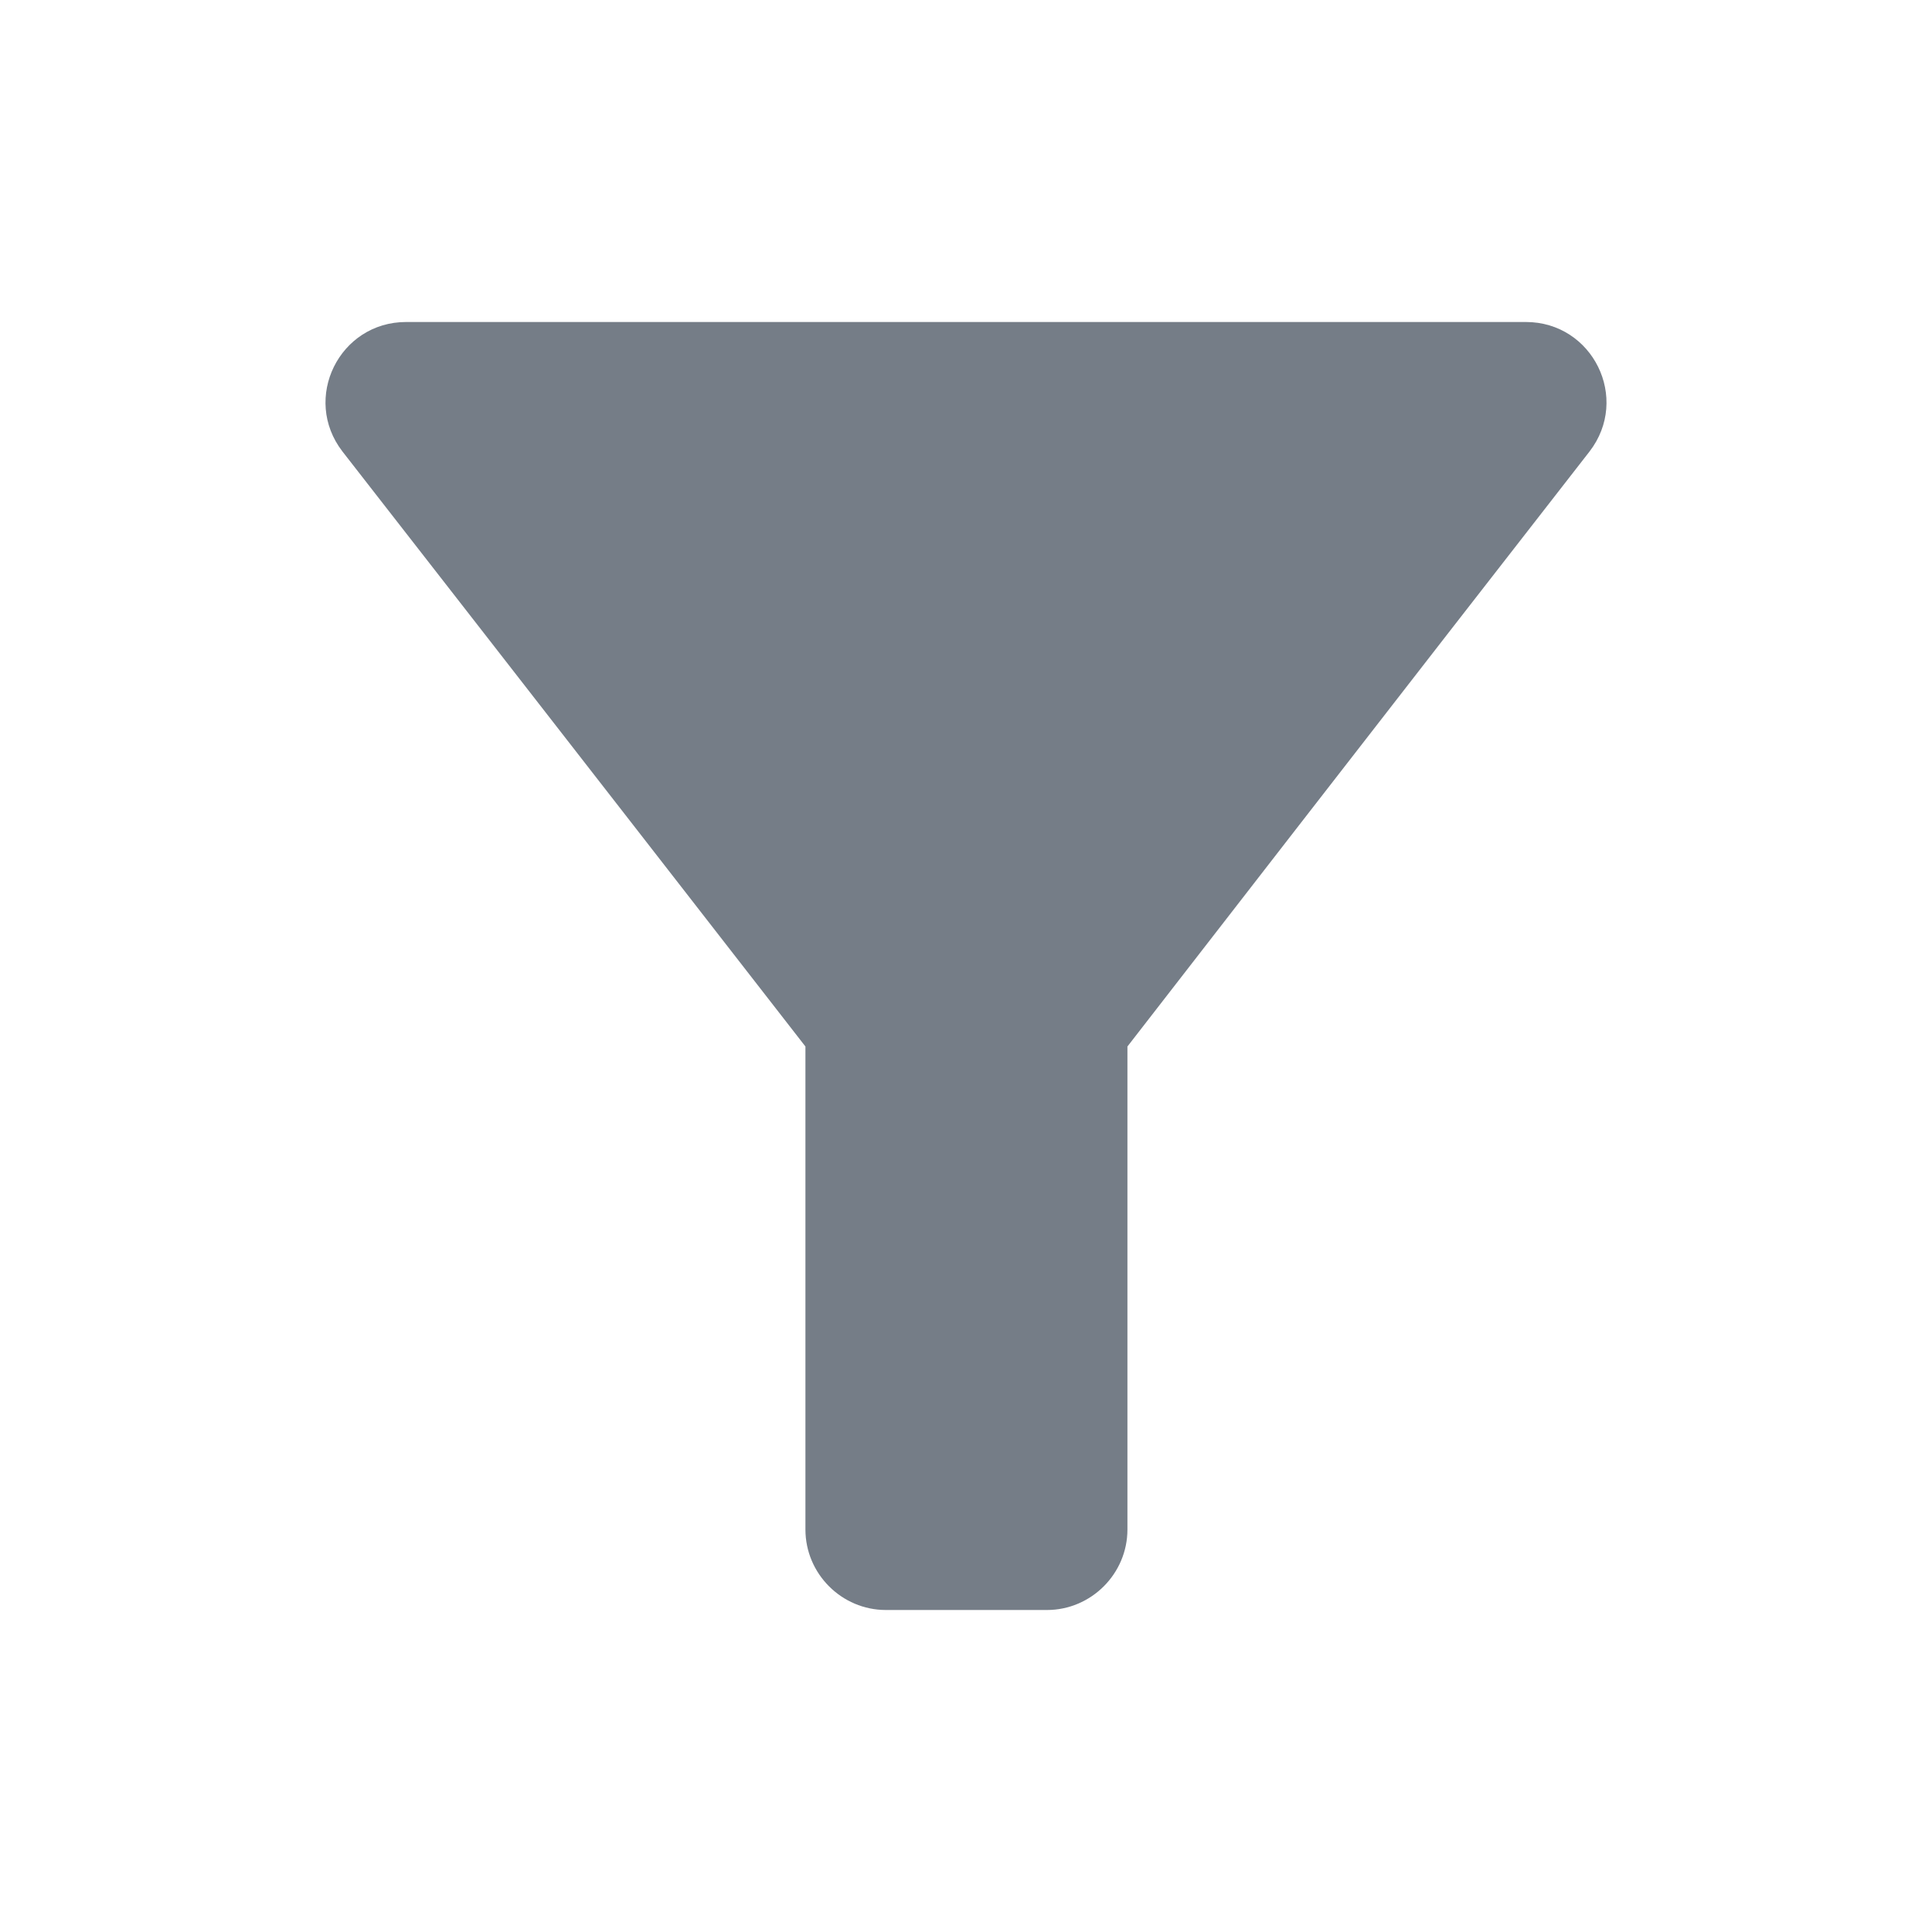
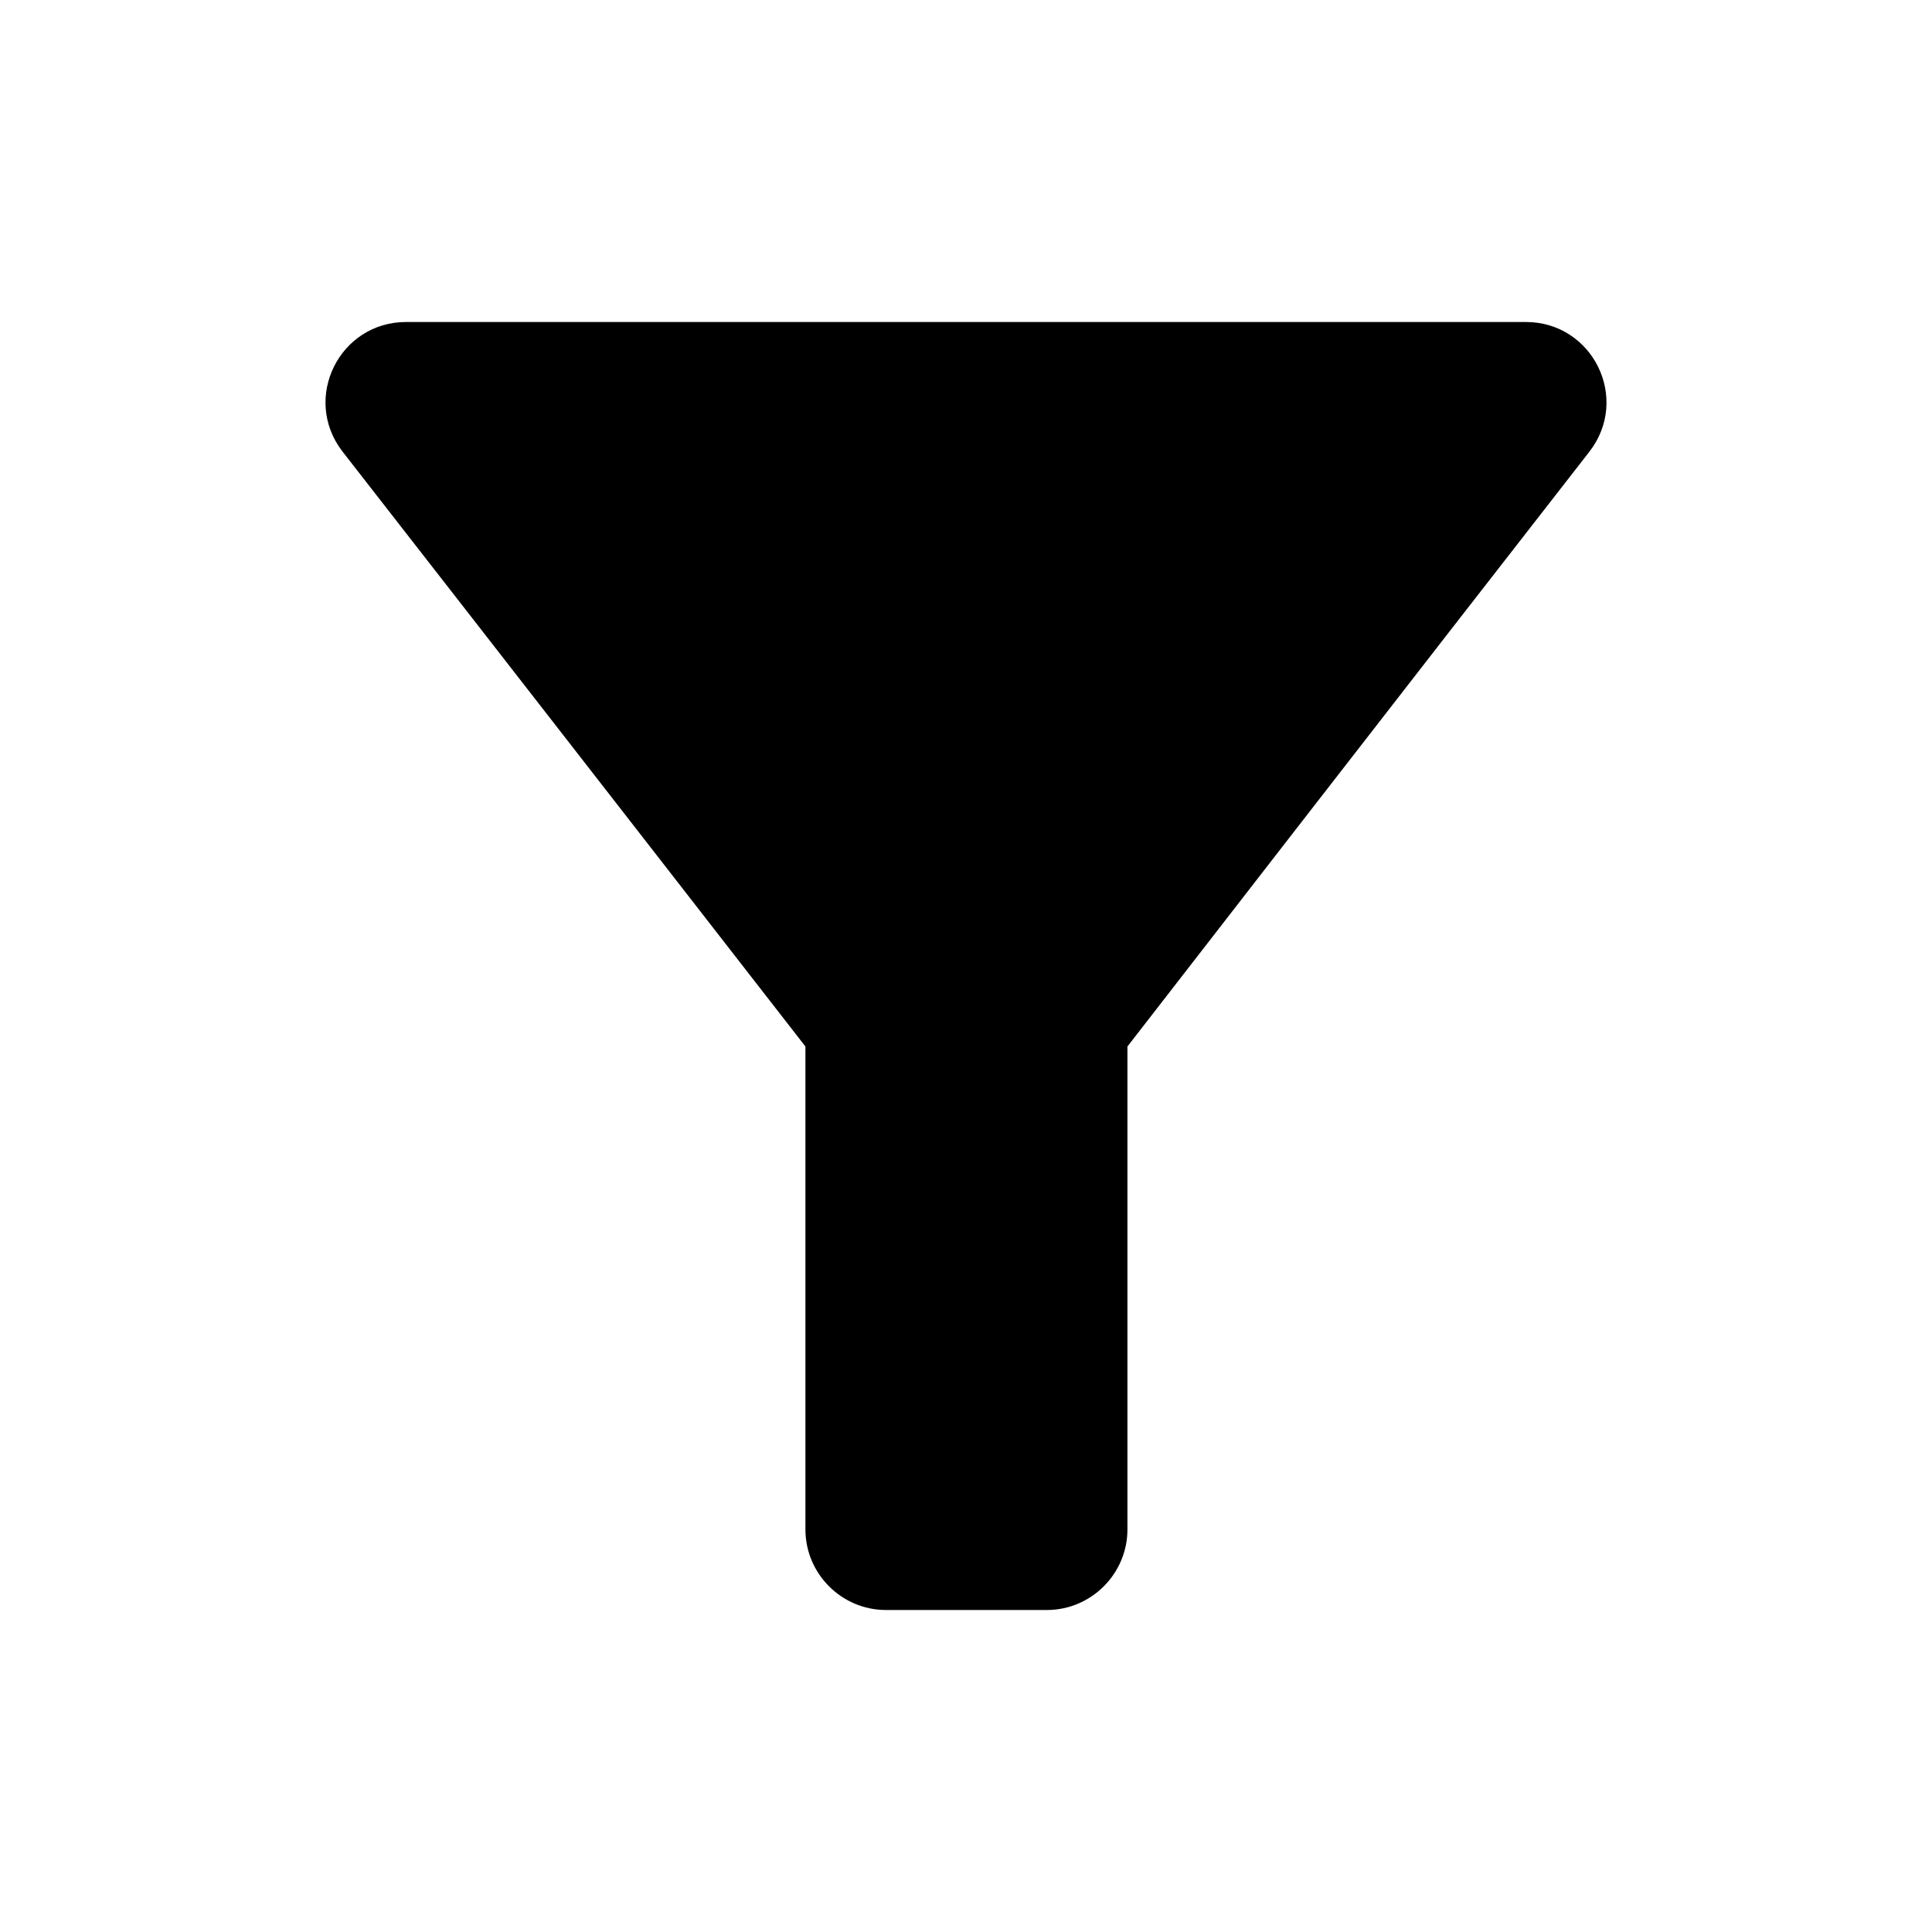
- <svg xmlns="http://www.w3.org/2000/svg" width="18" height="18" viewBox="0 0 18 18" fill="none">
-   <path d="M3.191 4.207C4.706 6.15 7.504 9.75 7.504 9.75V14.25C7.504 14.662 7.841 15 8.254 15H9.754C10.166 15 10.504 14.662 10.504 14.25V9.75C10.504 9.75 13.294 6.15 14.809 4.207C15.191 3.712 14.839 3 14.216 3H3.784C3.161 3 2.809 3.712 3.191 4.207Z" fill="#757D87" />
+ <svg xmlns="http://www.w3.org/2000/svg" width="18" height="18" viewBox="0 0 18 18">
+   <path d="M3.191 4.207C4.706 6.15 7.504 9.75 7.504 9.75V14.25C7.504 14.662 7.841 15 8.254 15H9.754C10.166 15 10.504 14.662 10.504 14.25V9.75C10.504 9.75 13.294 6.15 14.809 4.207C15.191 3.712 14.839 3 14.216 3H3.784C3.161 3 2.809 3.712 3.191 4.207Z" />
</svg>
